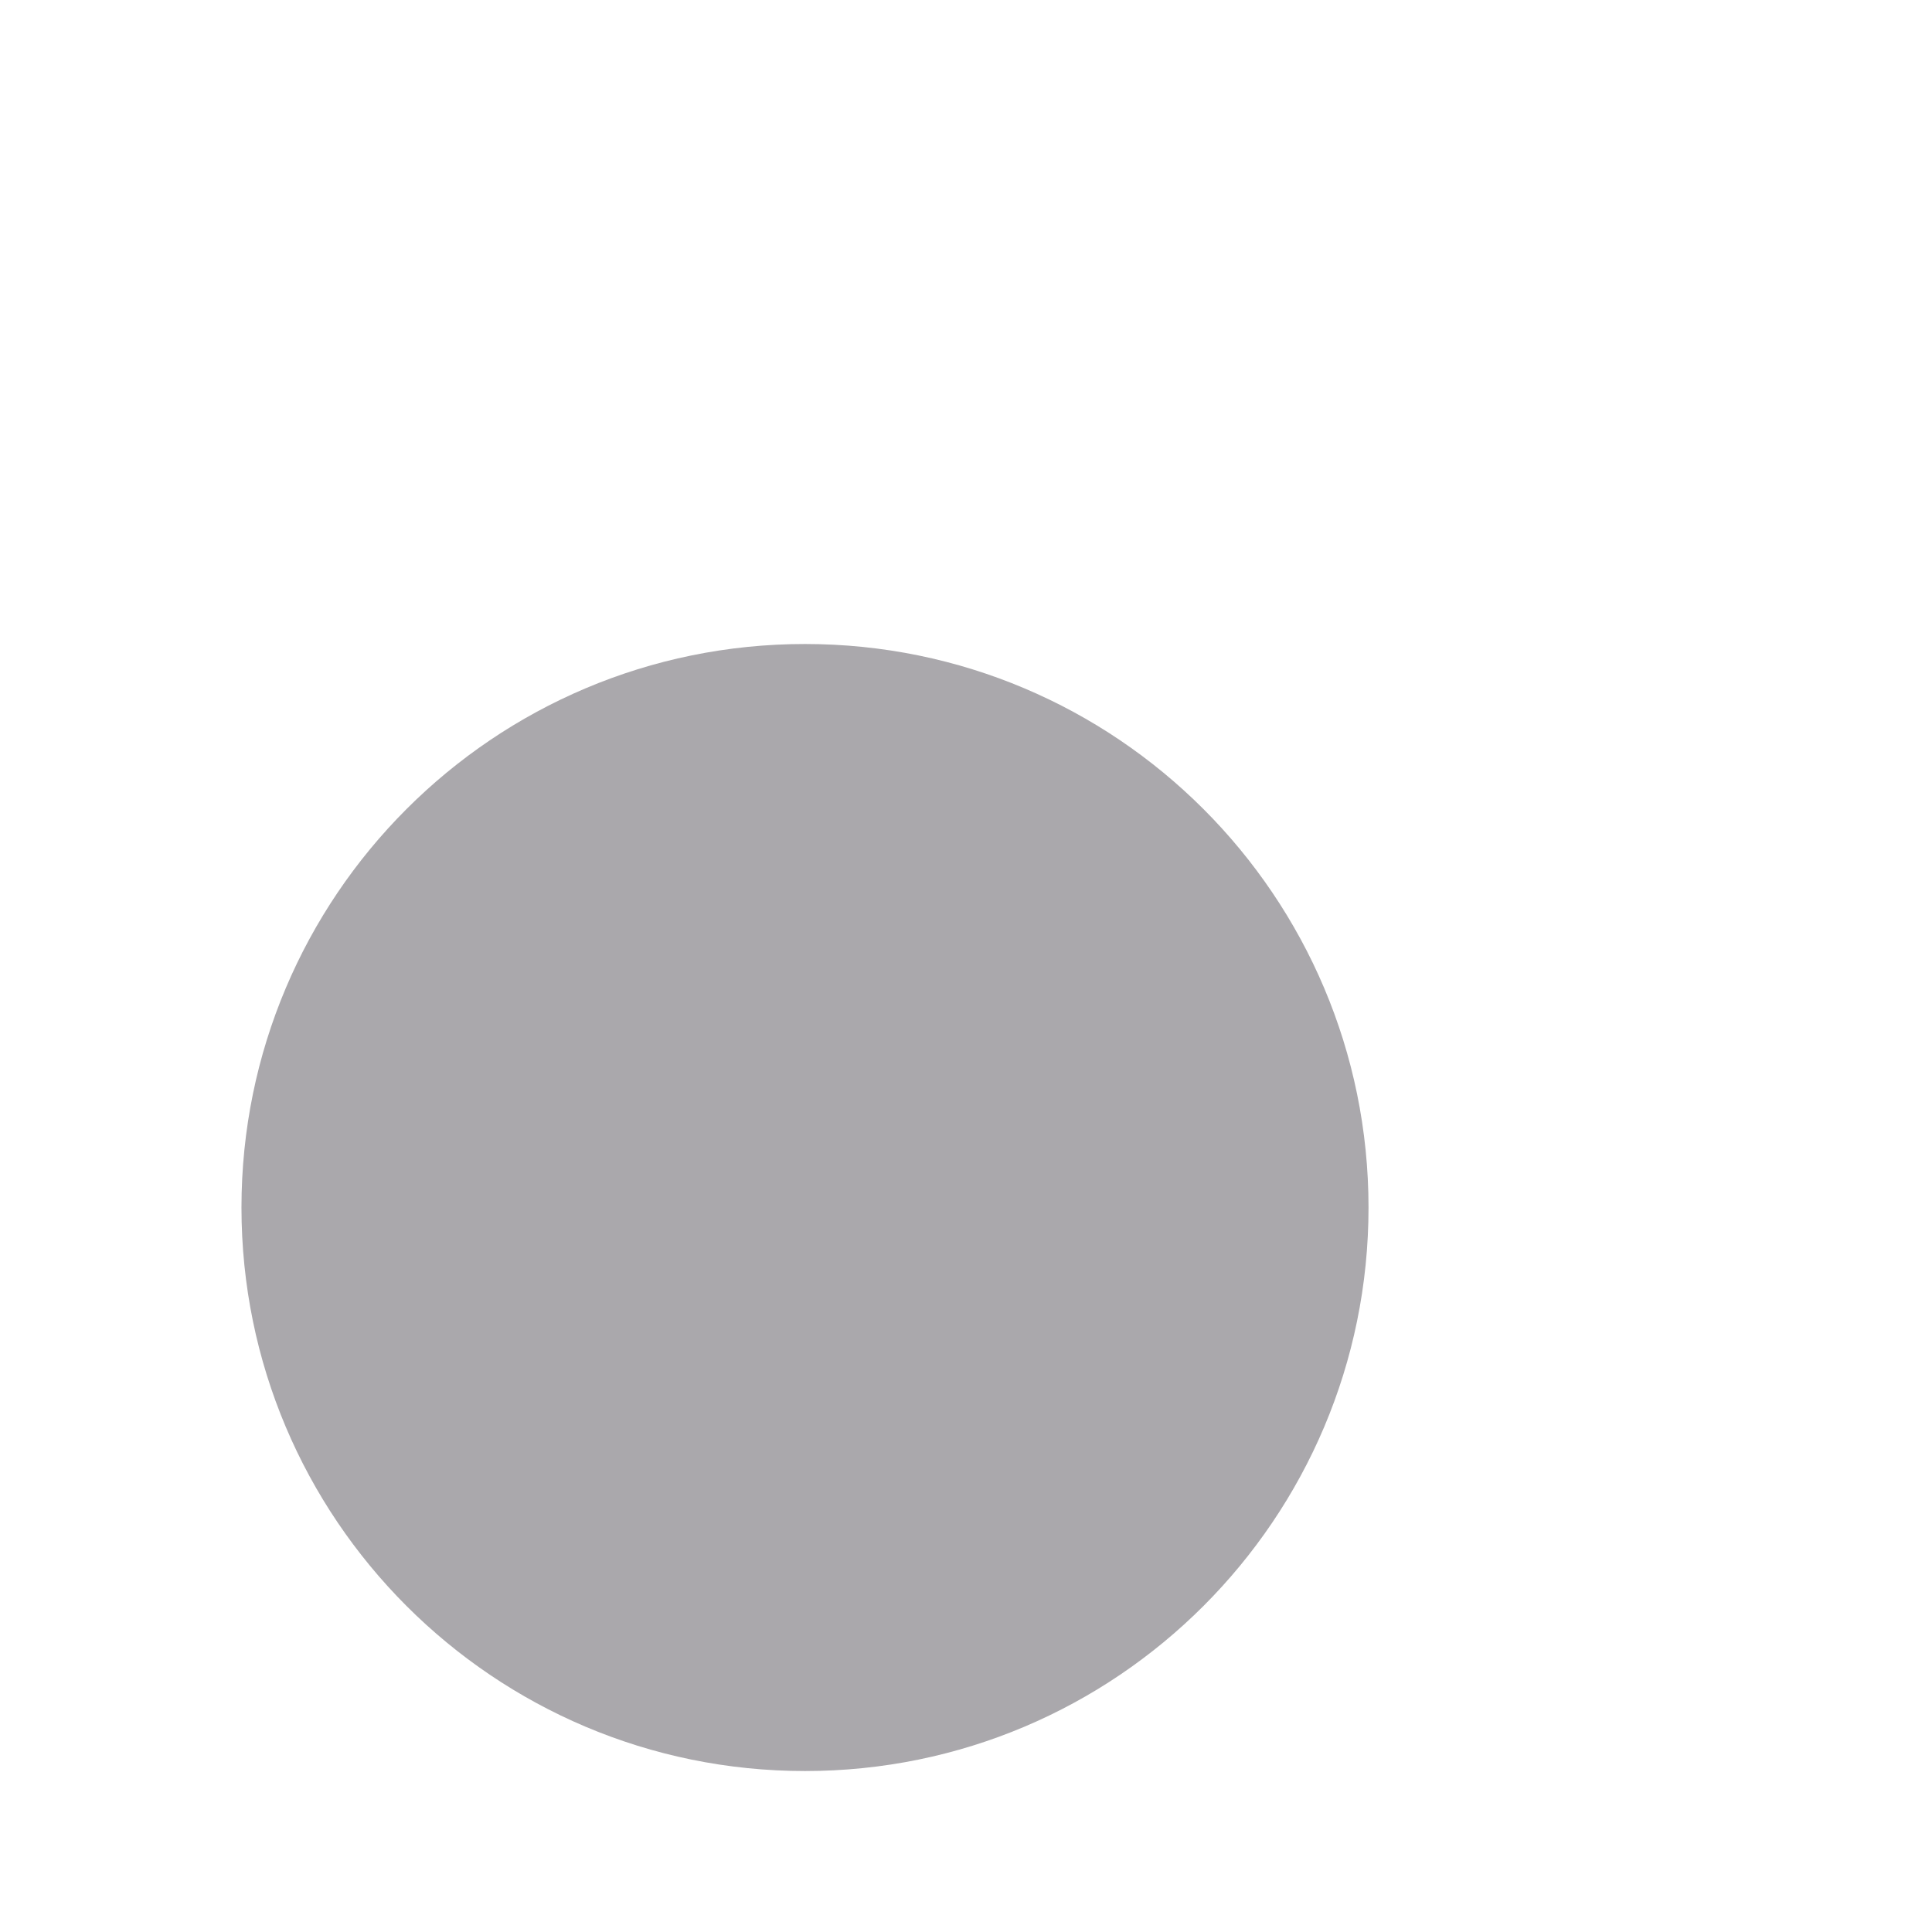
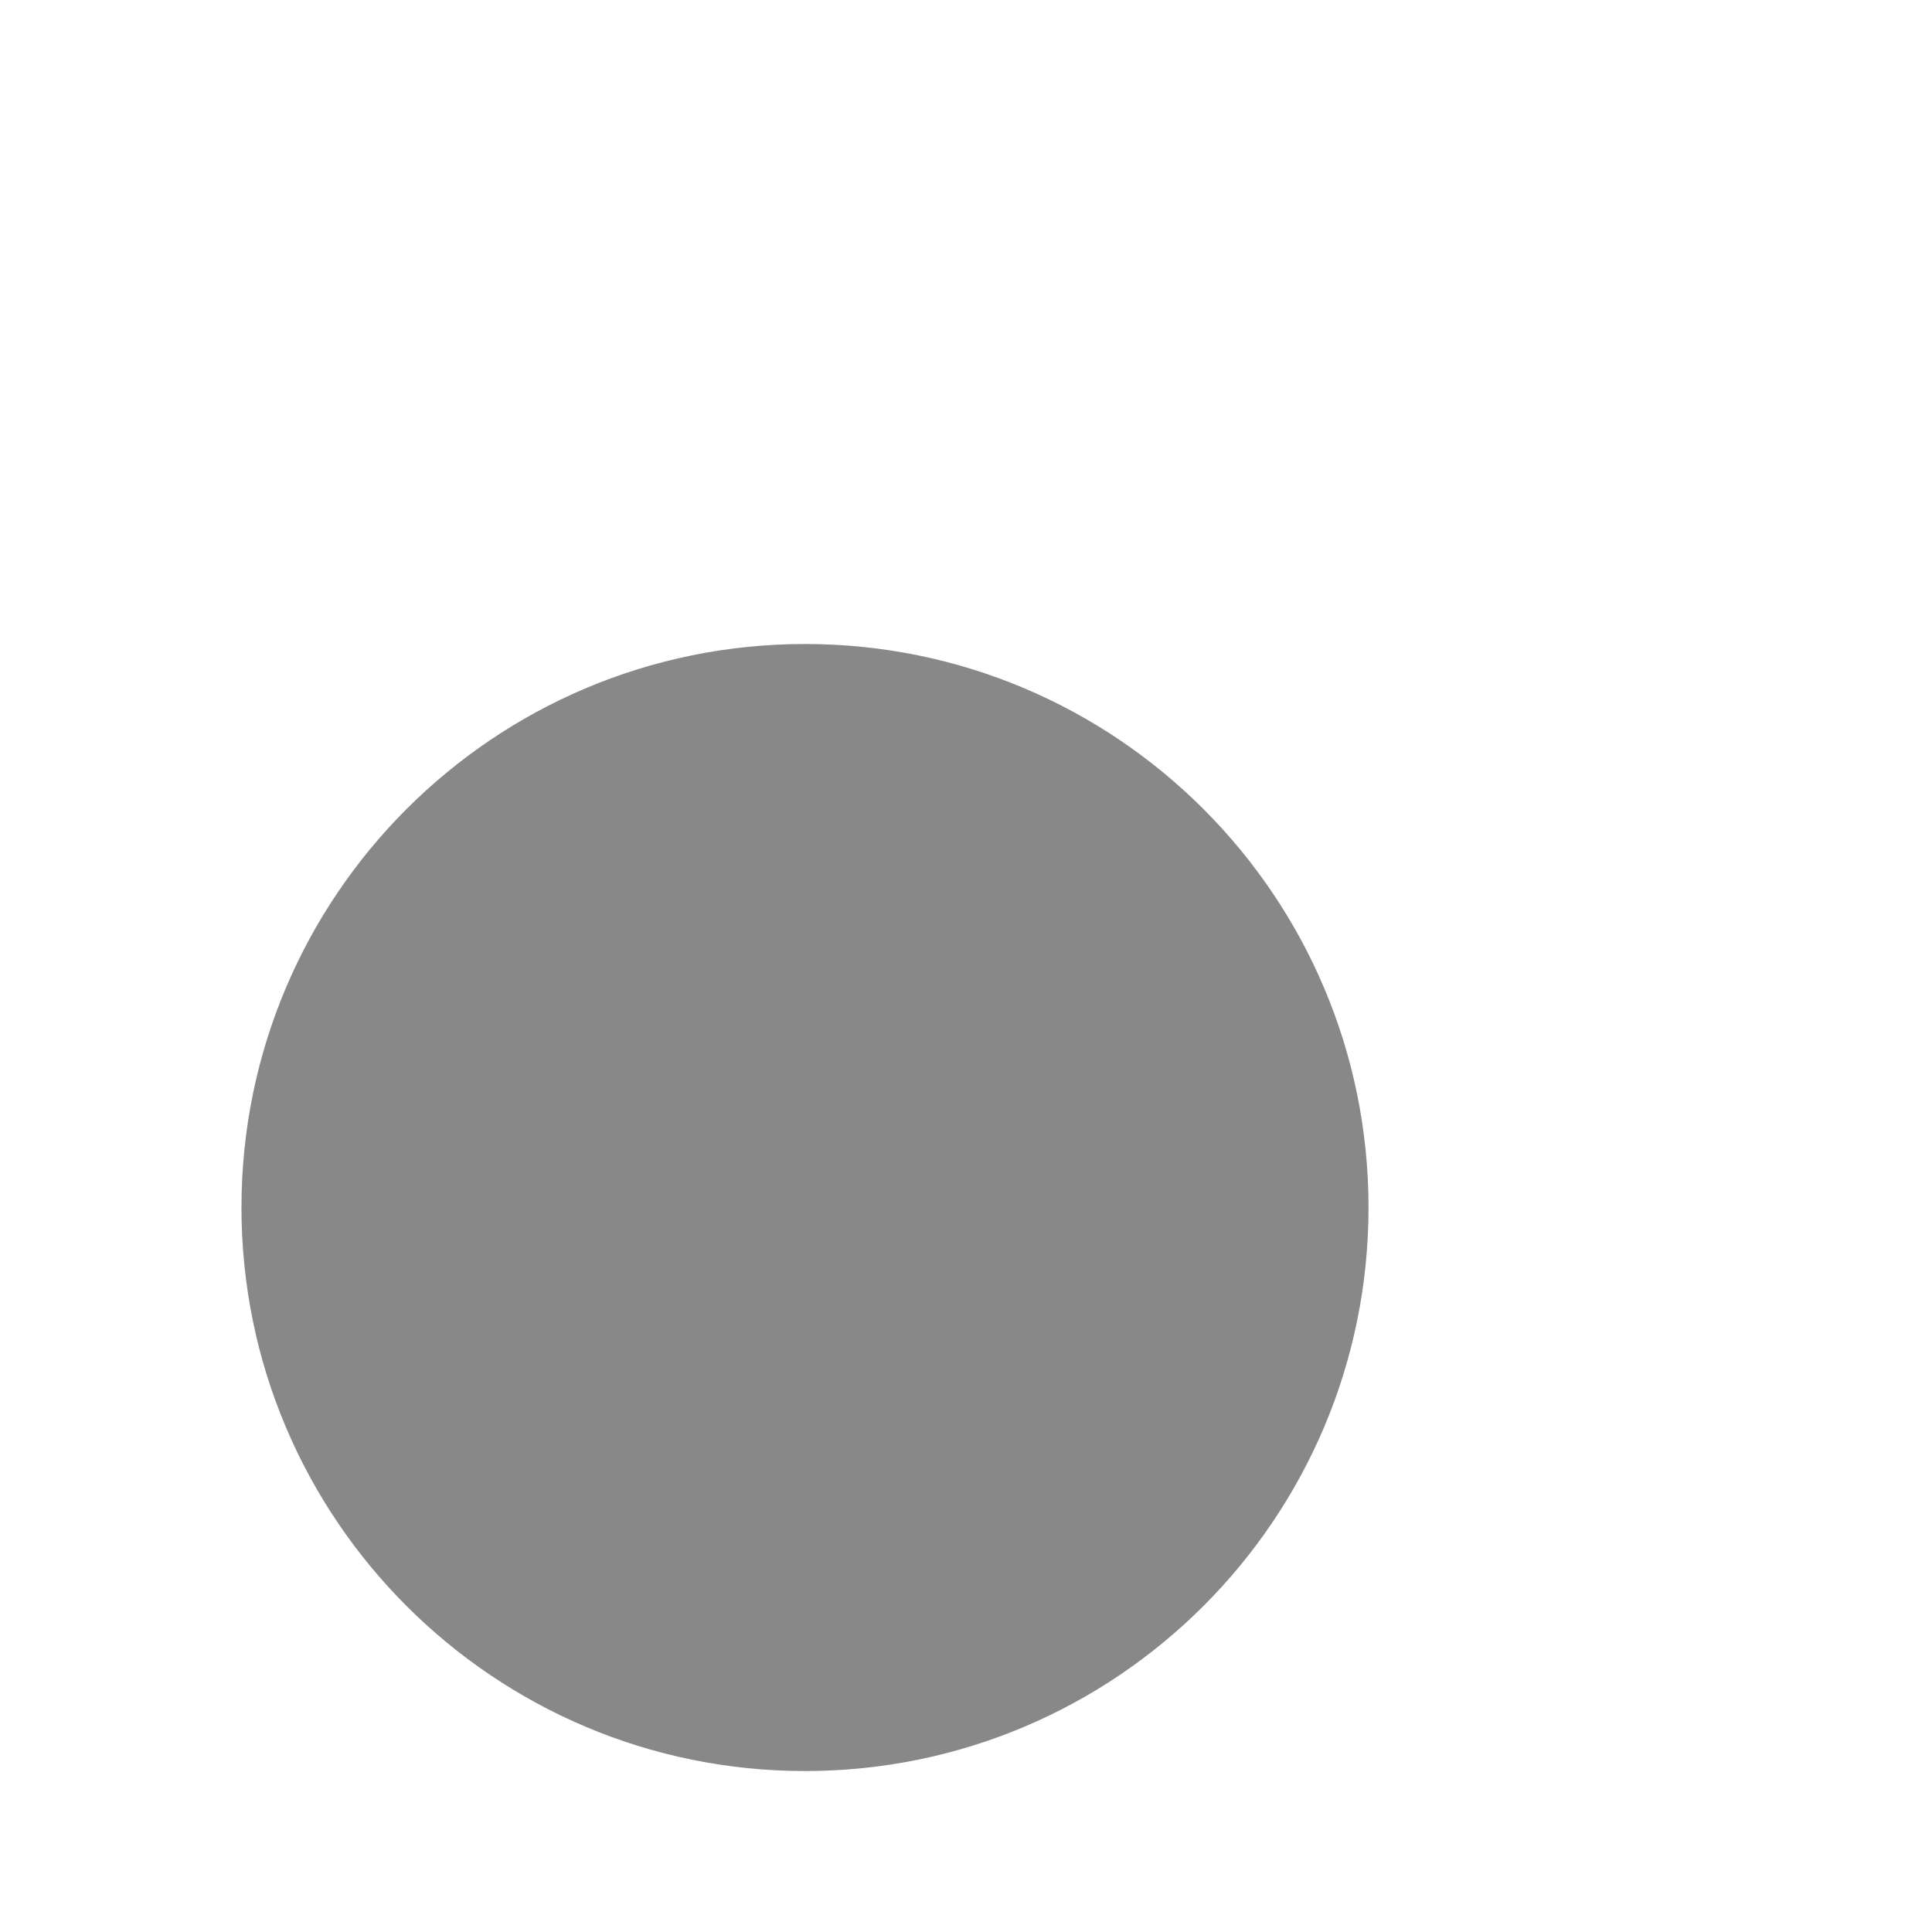
<svg xmlns="http://www.w3.org/2000/svg" width="12" height="12" id="svg27352" version="1.1">
  <defs id="defs27354" />
  <g id="layer1" transform="translate(0,-4)">
-     <path style="color:#000000;fill:#aaa8ac;fill-opacity:1;fill-rule:nonzero;stroke:none;stroke-width:1.274;marker:none;visibility:visible;display:inline;overflow:visible;enable-background:accumulate" id="path5784-4" d="m 665.476,255.067 a 4.508,7.294 0 1 1 -9.016,0 4.508,7.294 0 1 1 9.016,0 z" transform="matrix(0.776431,0,0,0.4798607,-508.1961,-110.8965)" />
+     <path style="color:#000000;fill:#888888;fill-opacity:1;fill-rule:nonzero;stroke:none;stroke-width:1.274;marker:none;visibility:visible;display:inline;overflow:visible;enable-background:accumulate" id="path5784-4" d="m 665.476,255.067 a 4.508,7.294 0 1 1 -9.016,0 4.508,7.294 0 1 1 9.016,0 z" transform="matrix(0.776431,0,0,0.4798607,-508.1961,-110.8965)" />
  </g>
</svg>
